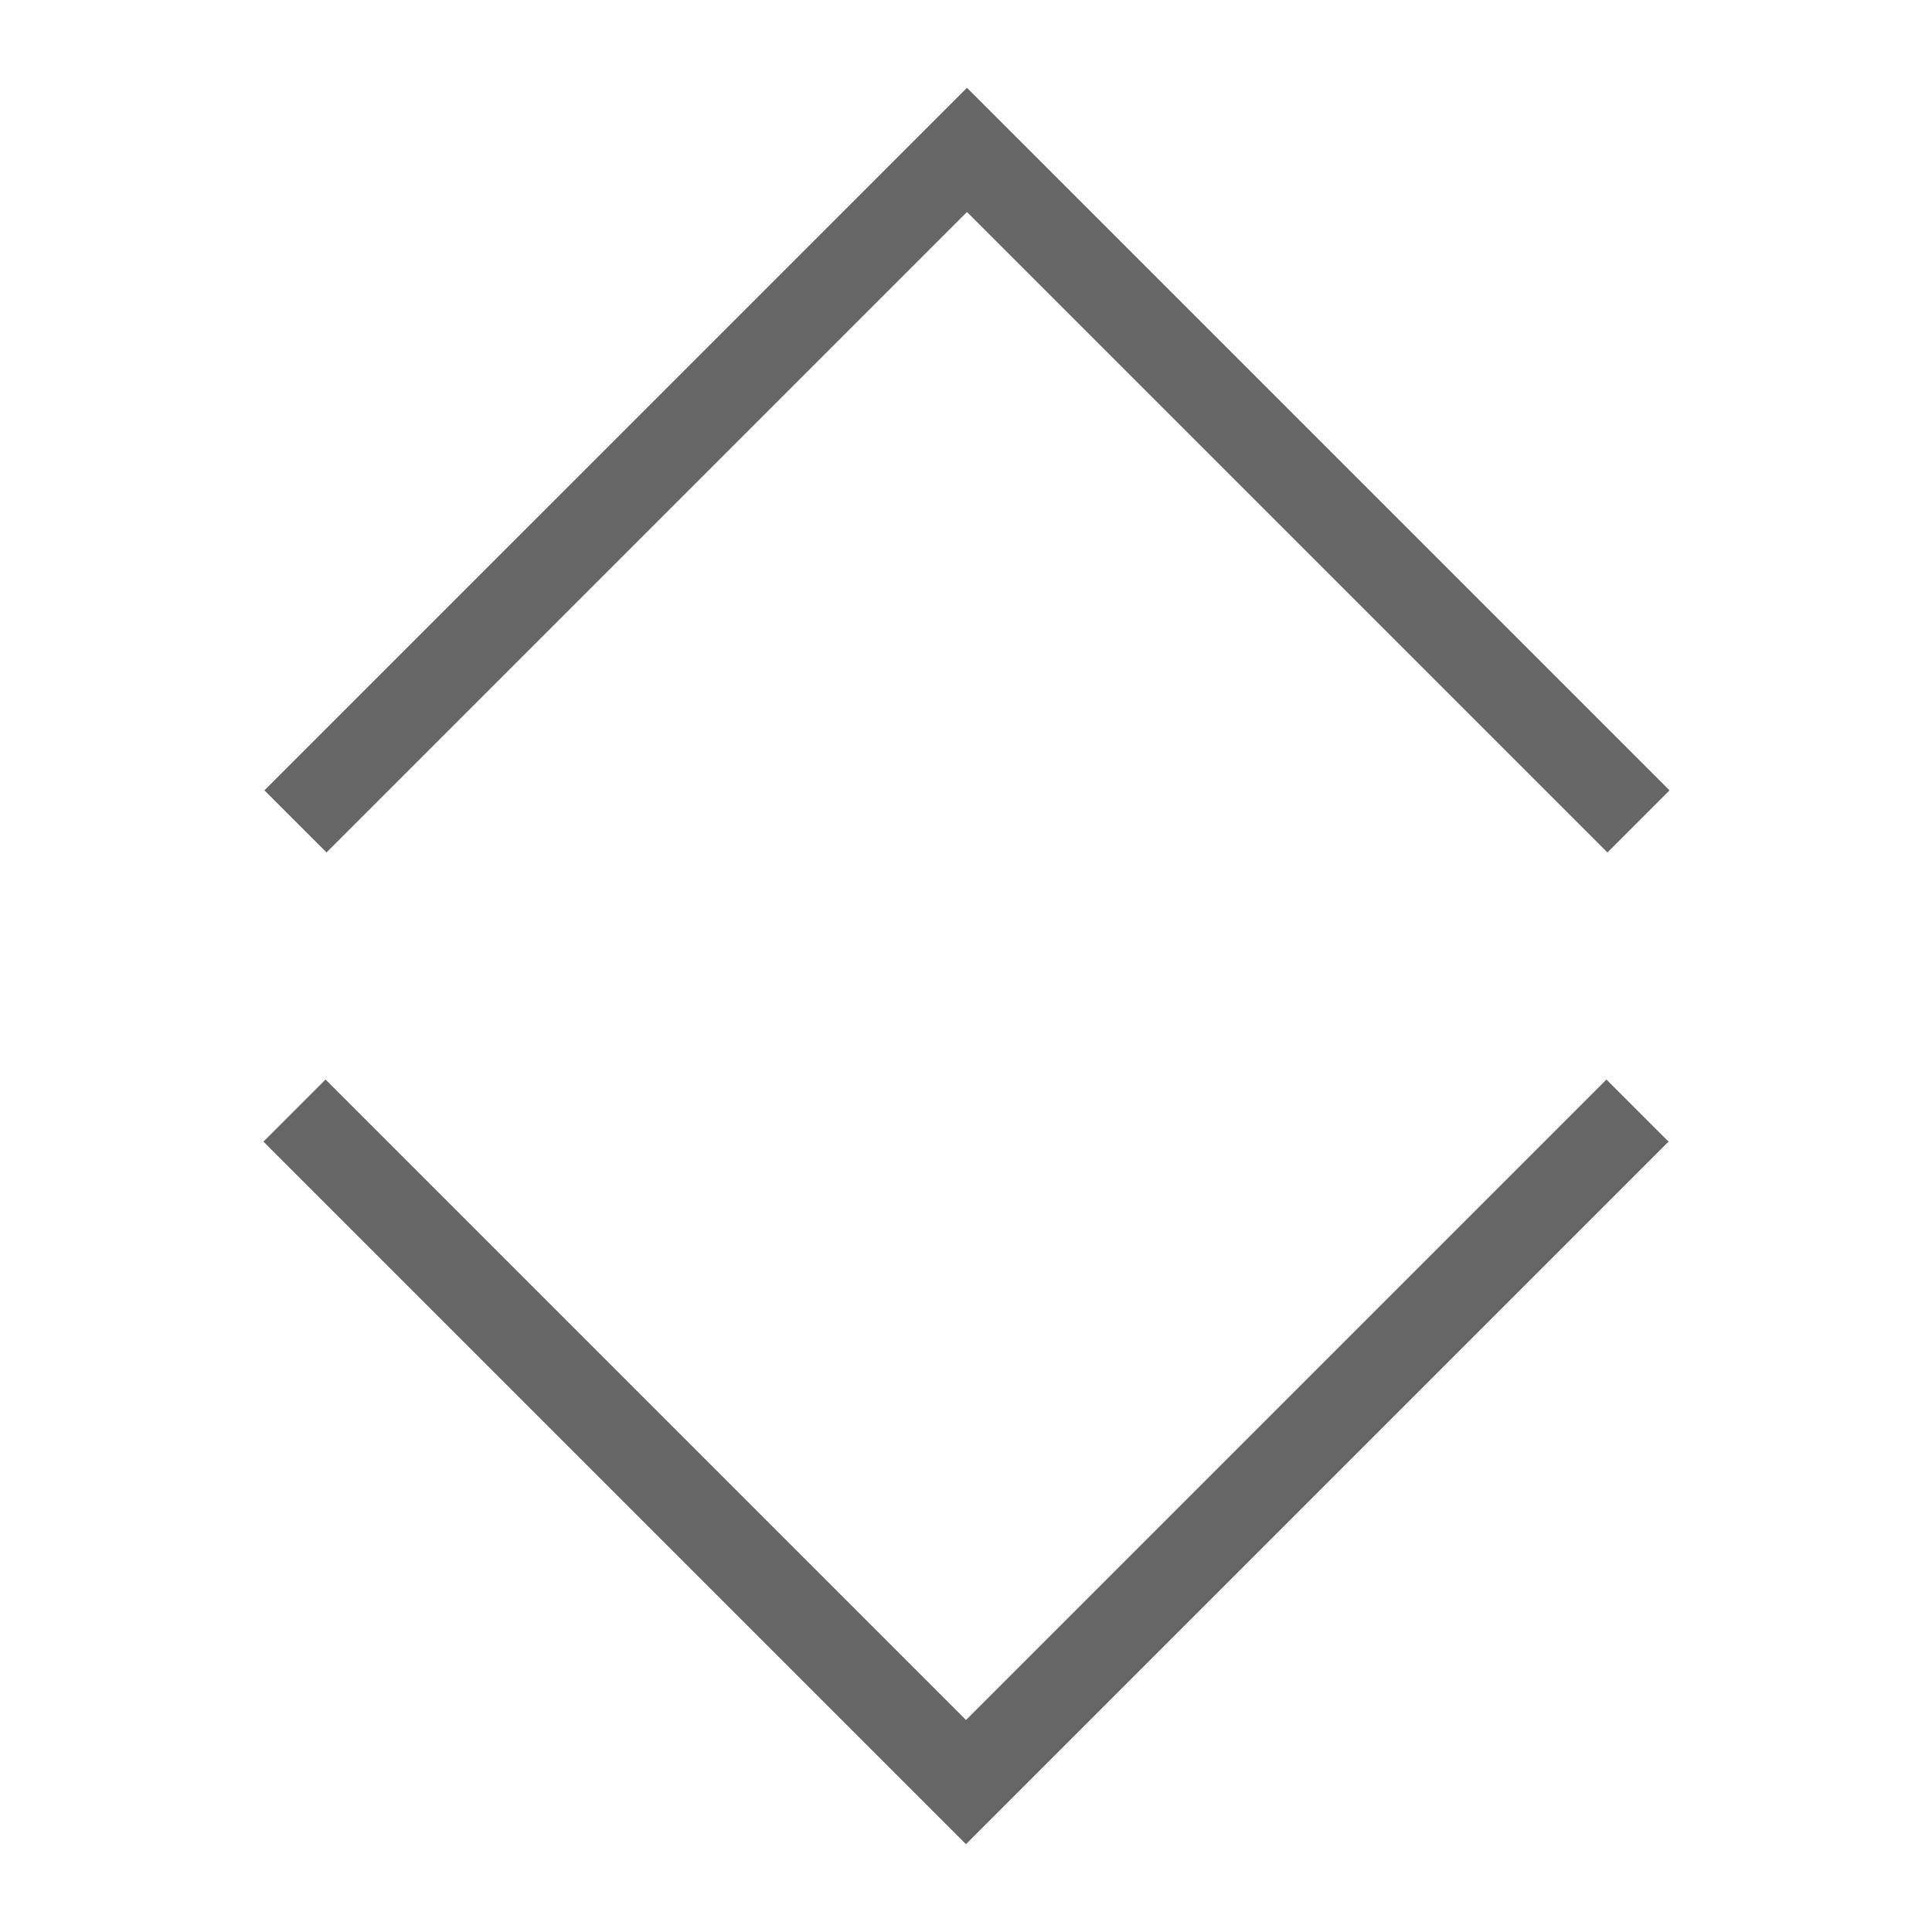
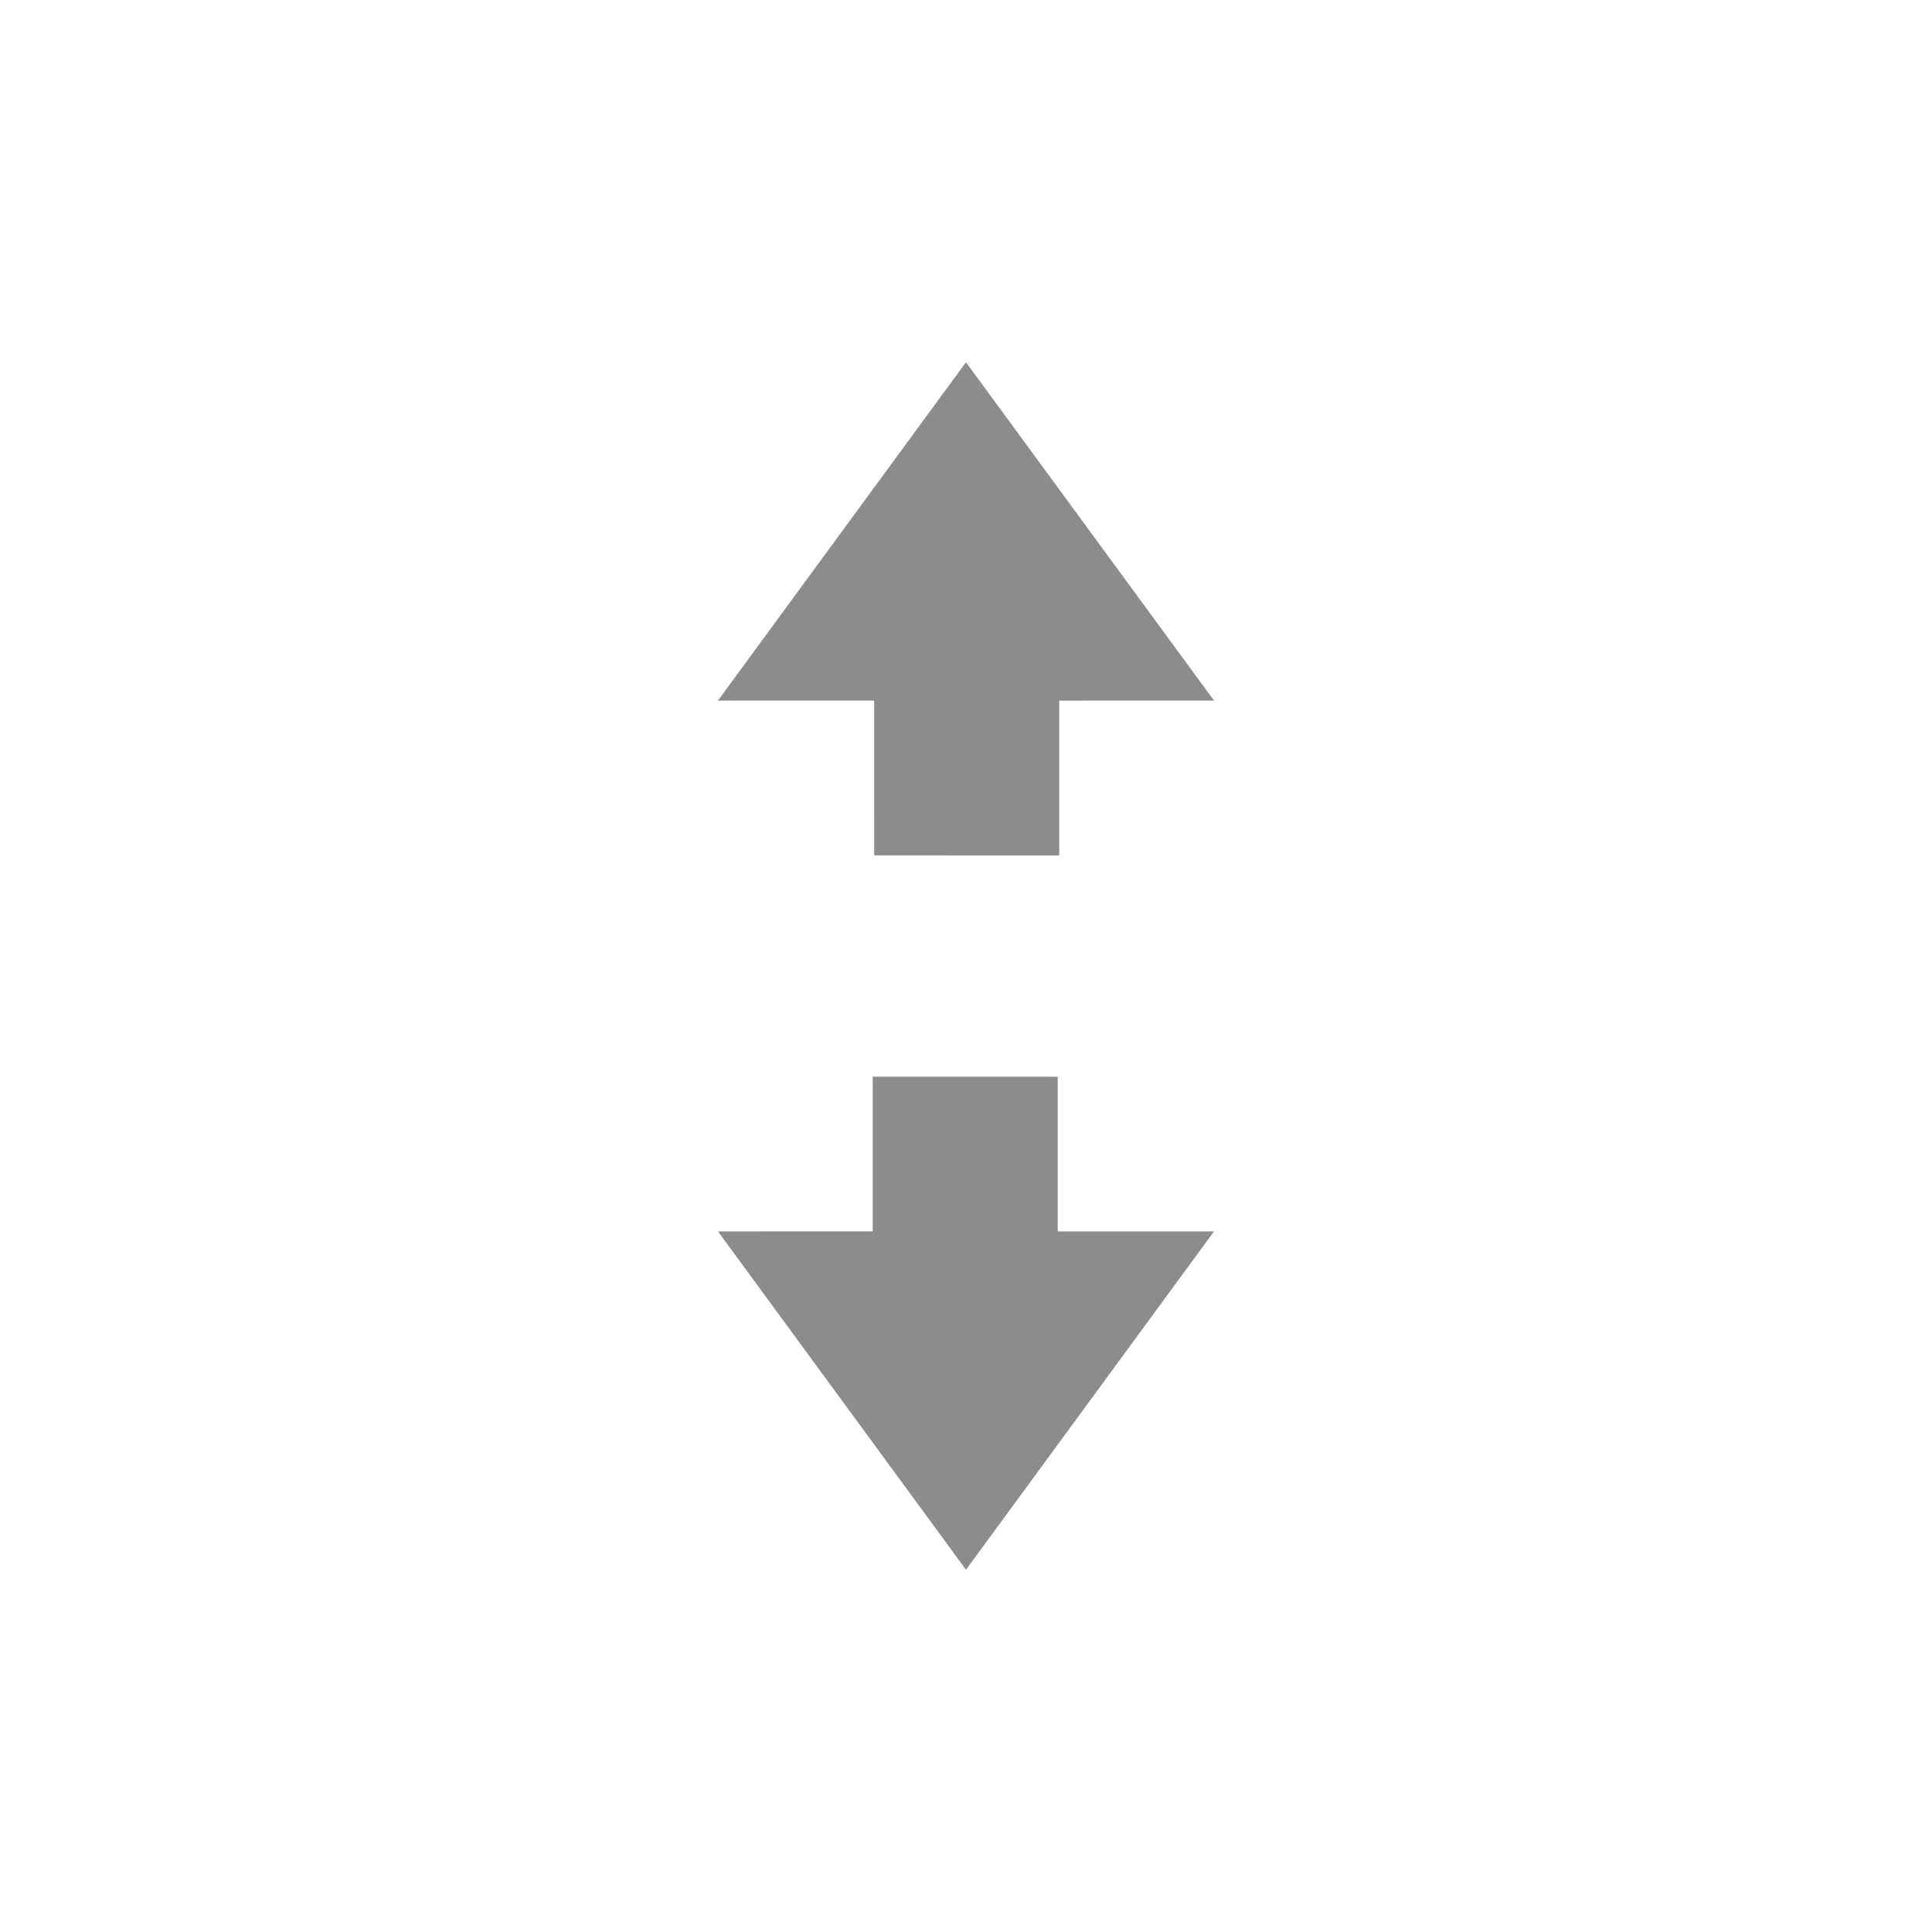
- <svg xmlns="http://www.w3.org/2000/svg" width="22" height="22" id="svg2" version="1.1" viewBox="0 0 22 22">
-   <defs id="defs4" />
-   <g id="layer1" transform="translate(0,-1030.362)">
-     <path style="fill:#666666;fill-opacity:1;stroke:none" d="m 3.707,1042.655 -0.707,0.707 6.125,6.125 1.875,1.875 1.875,-1.875 6.125,-6.125 -0.707,-0.707 -6.125,6.125 -1.168,1.168 -1.168,-1.168 -6.125,-6.125 z" id="rect4176" />
-     <path id="path3032" d="m 3.718,1040.069 -0.707,-0.707 6.125,-6.125 1.875,-1.875 1.875,1.875 6.125,6.125 -0.707,0.707 -6.125,-6.125 -1.168,-1.168 -1.168,1.168 -6.125,6.125 z" style="fill:#666666;fill-opacity:1;stroke:none" />
+ <svg xmlns="http://www.w3.org/2000/svg" width="48" height="48" id="svg7175" version="1.1">
+   <defs id="defs7177" />
+   <g id="layer1" transform="translate(-553.1429,-594.0765)">
+     <path transform="matrix(0.3439012,0.3439012,-0.3439012,0.3439012,1127.162,-190.835)" style="fill:#8c8c8c;fill-opacity:1" d="m 369.091,1975.077 -5.59,-5.589 -5.643,5.645 -3.262,-21.184 21.182,3.262 -5.59,5.594 5.589,5.59 z" id="polygon635" />
+     <path transform="matrix(0.3439012,0.3439012,-0.3439012,0.3439012,1127.162,-203.2611)" style="fill:#8c8c8c;fill-opacity:1" d="m 401.783,1994.509 5.591,5.589 5.644,-5.645 3.261,21.18 -21.18,-3.262 5.589,-5.592 -5.588,-5.588 z" id="polygon637" />
  </g>
</svg>
